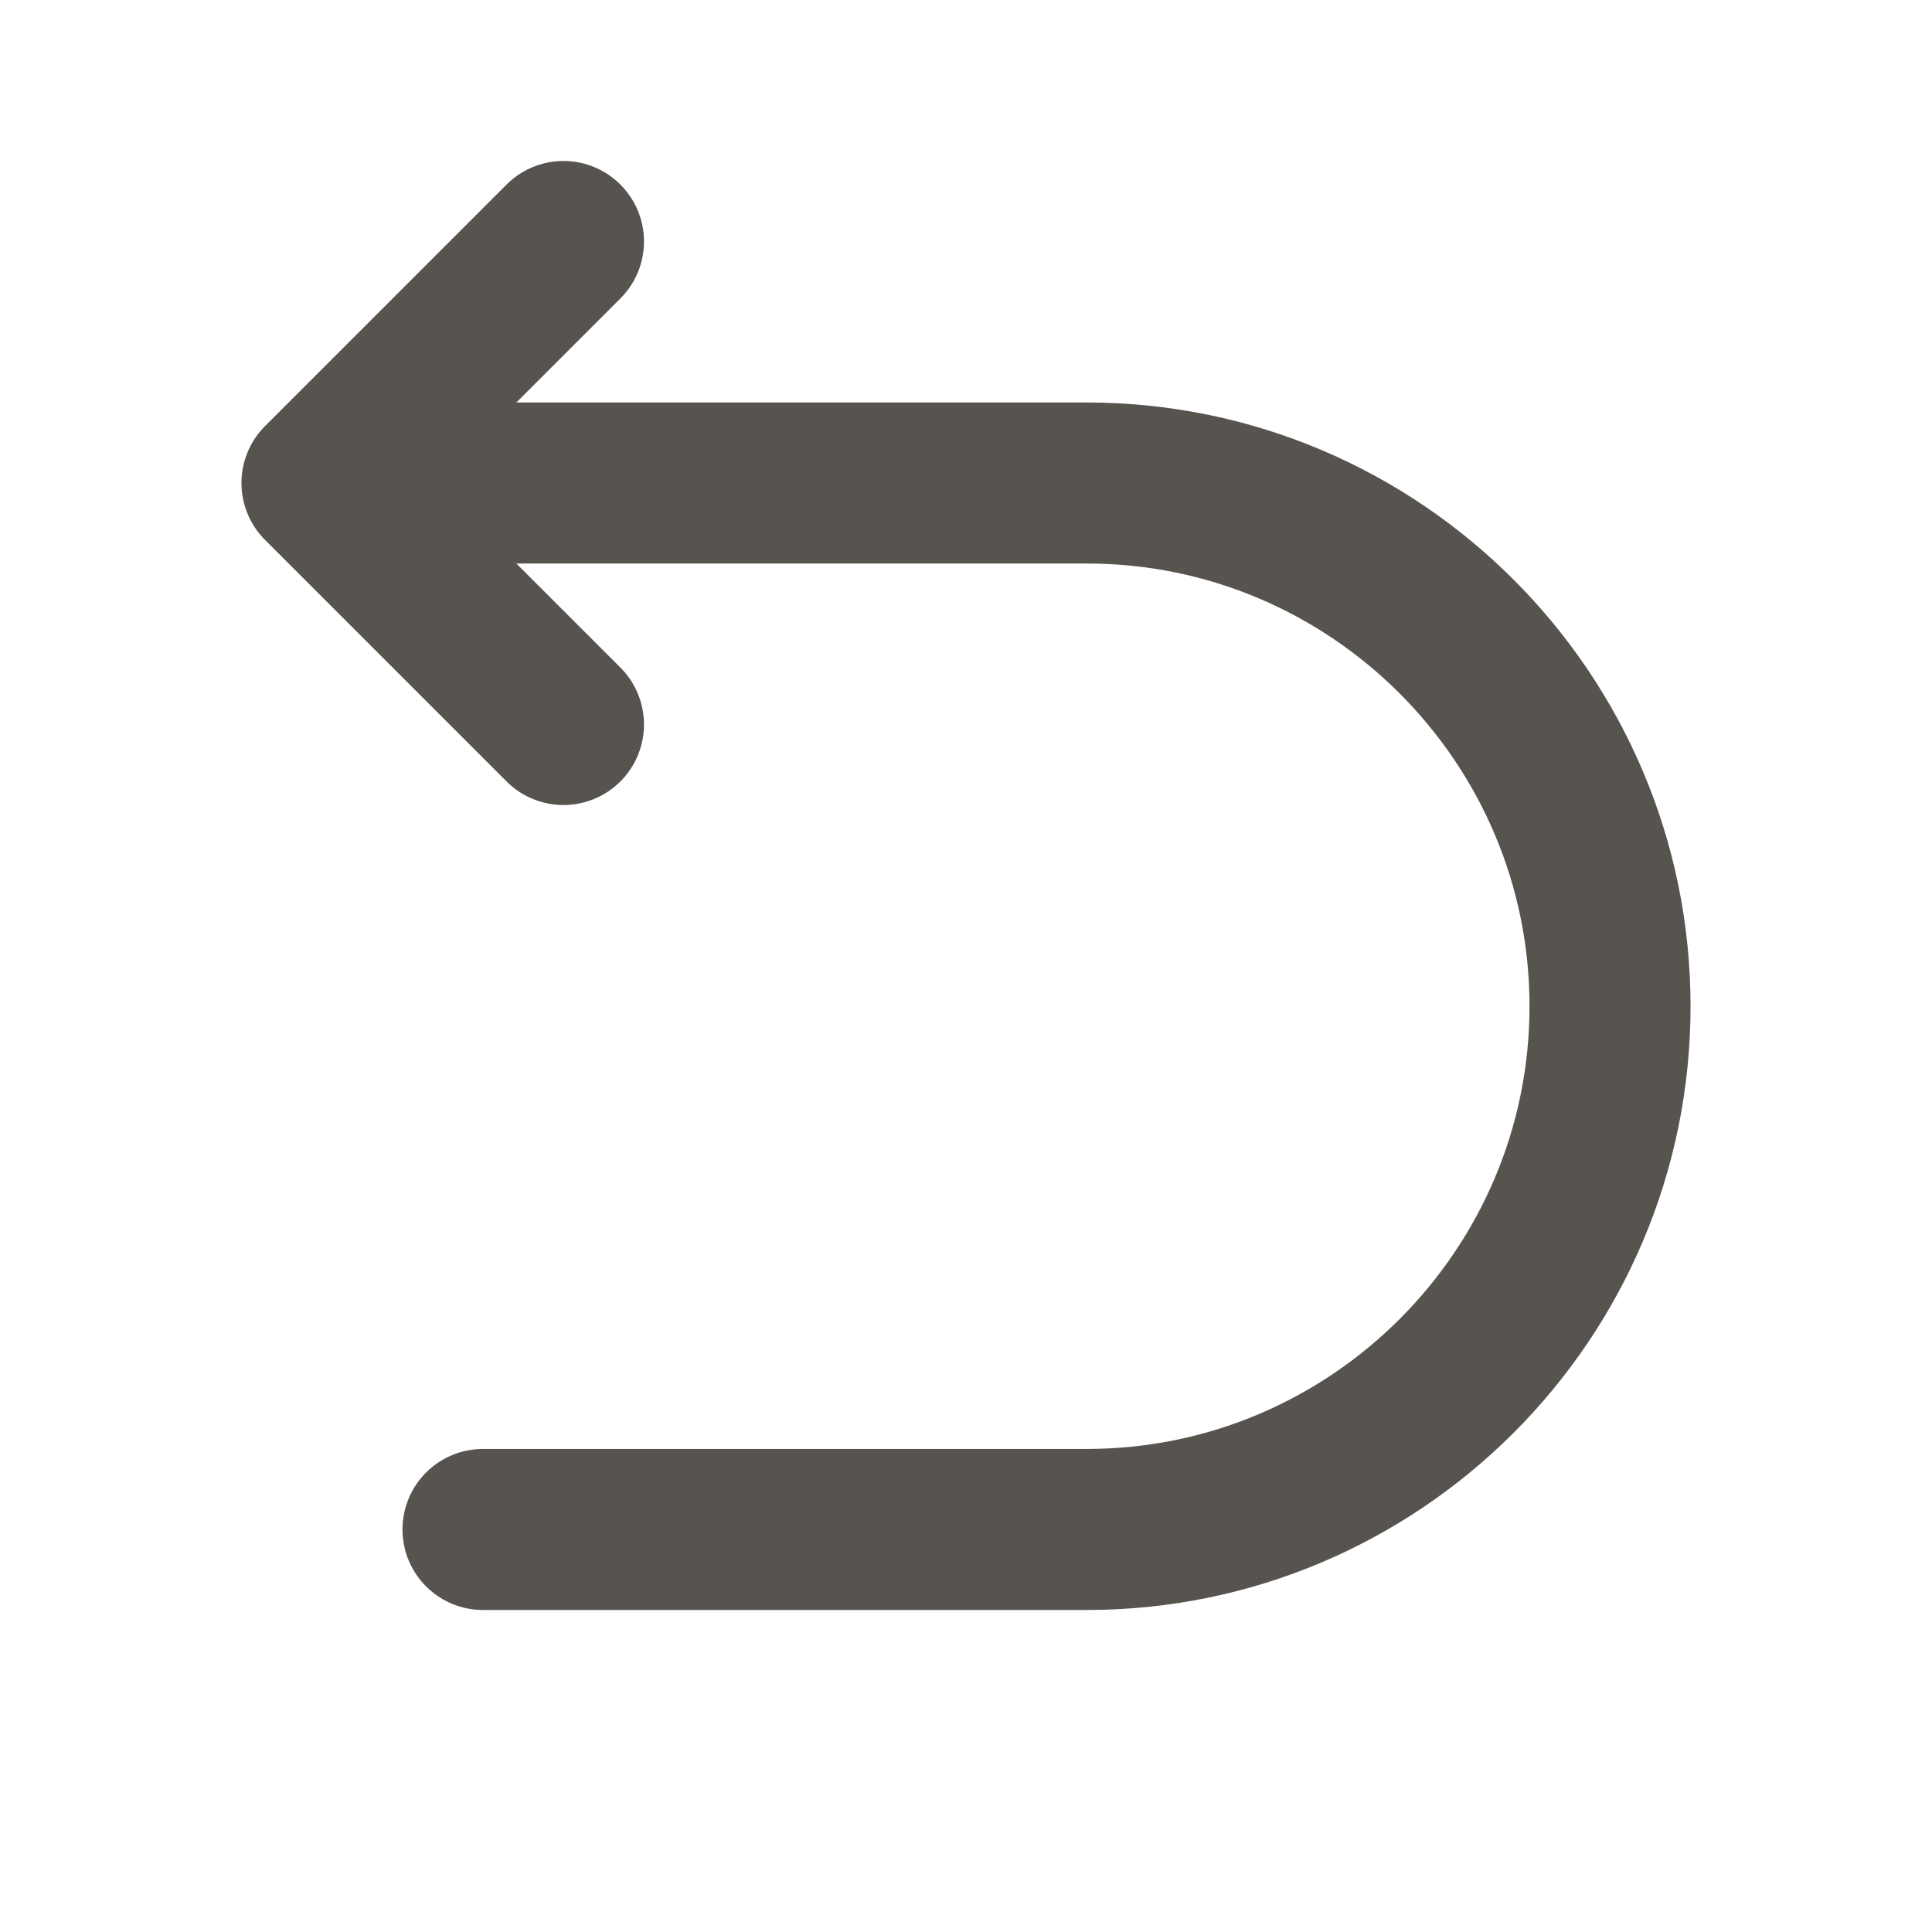
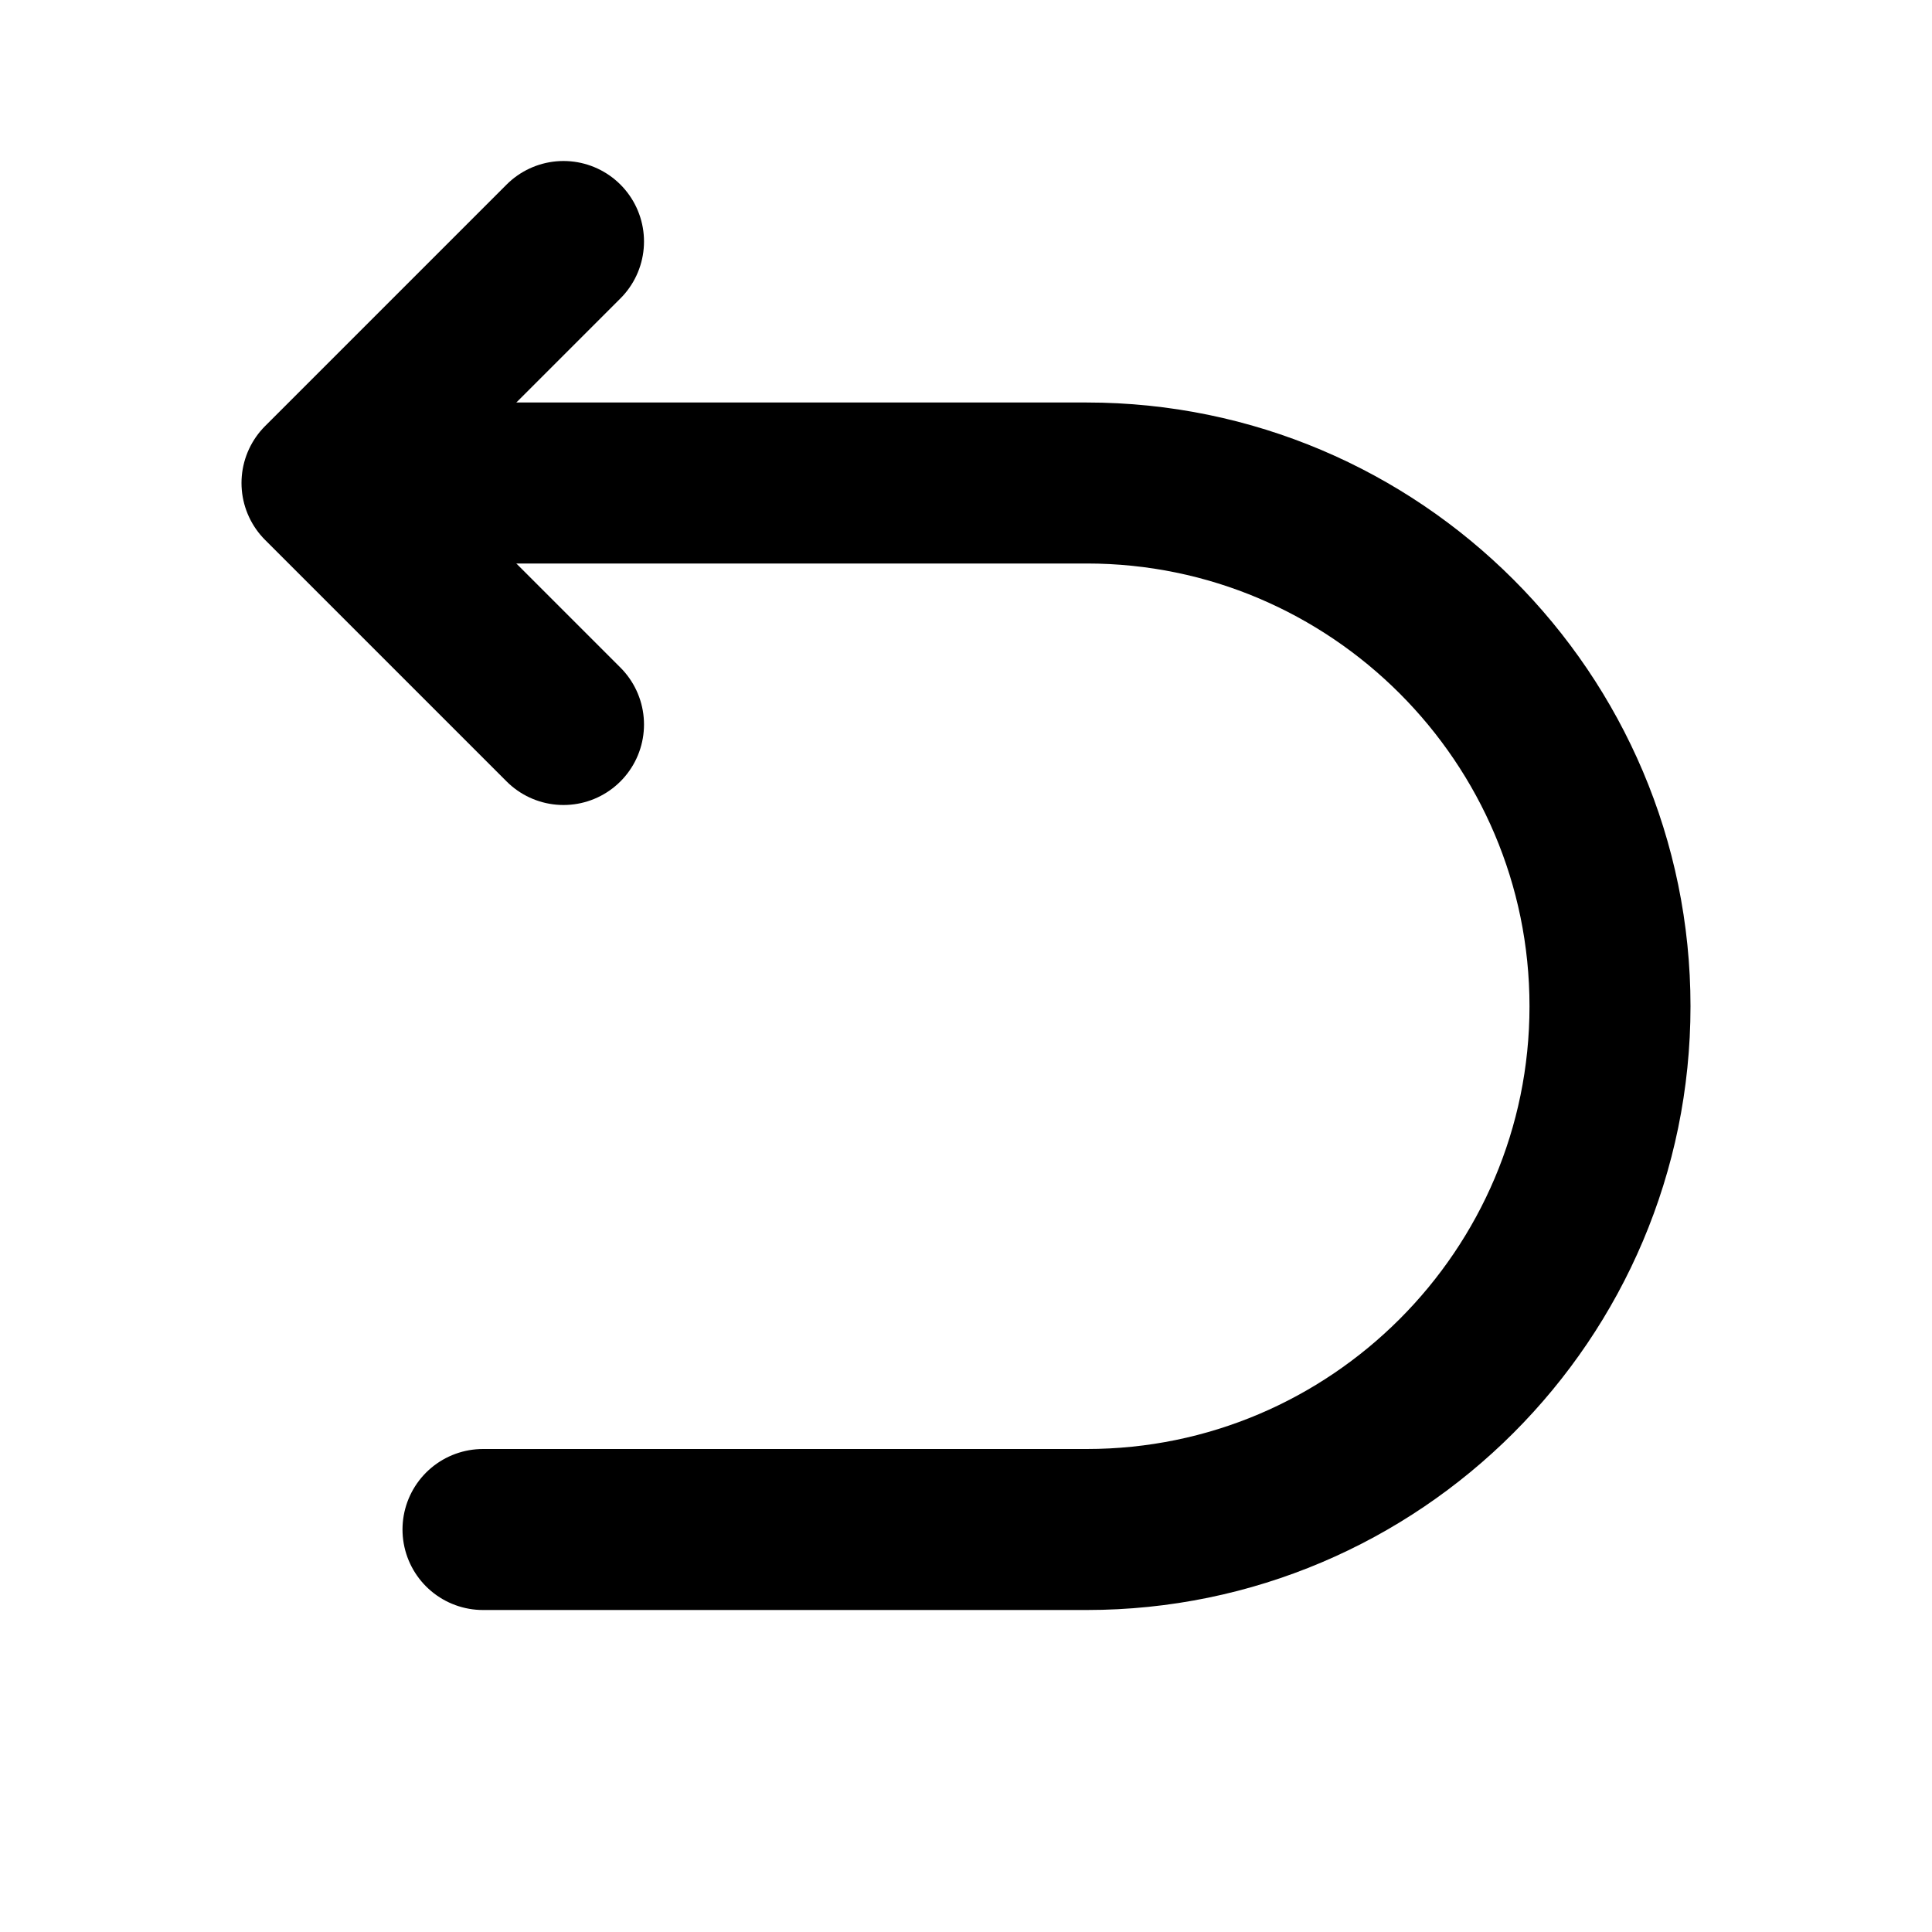
- <svg xmlns="http://www.w3.org/2000/svg" width="20" height="20" viewBox="0 0 20 20" fill="none">
-   <path d="M5.833 2.5L3.333 5L5.833 7.5" stroke="#57534E" stroke-width="1.667" stroke-linecap="round" stroke-linejoin="round" />
-   <path d="M4.167 5H11.25C14.236 5 16.667 7.431 16.667 10.417C16.667 13.402 14.236 15.833 11.25 15.833H5" stroke="#57534E" stroke-width="1.667" stroke-linecap="round" stroke-linejoin="round" />
+ <svg xmlns="http://www.w3.org/2000/svg" width="18" height="18" viewBox="0 0 18 18" fill="none">
+   <path d="M5.25 2.25L3 4.5L5.25 6.75" stroke="currentColor" stroke-width="1.5" stroke-linecap="round" stroke-linejoin="round" />
+   <path d="M3.75 4.5H10.125C12.812 4.5 15 6.688 15 9.375C15 12.062 12.812 14.25 10.125 14.25H4.5" stroke="currentColor" stroke-width="1.5" stroke-linecap="round" stroke-linejoin="round" />
</svg>
